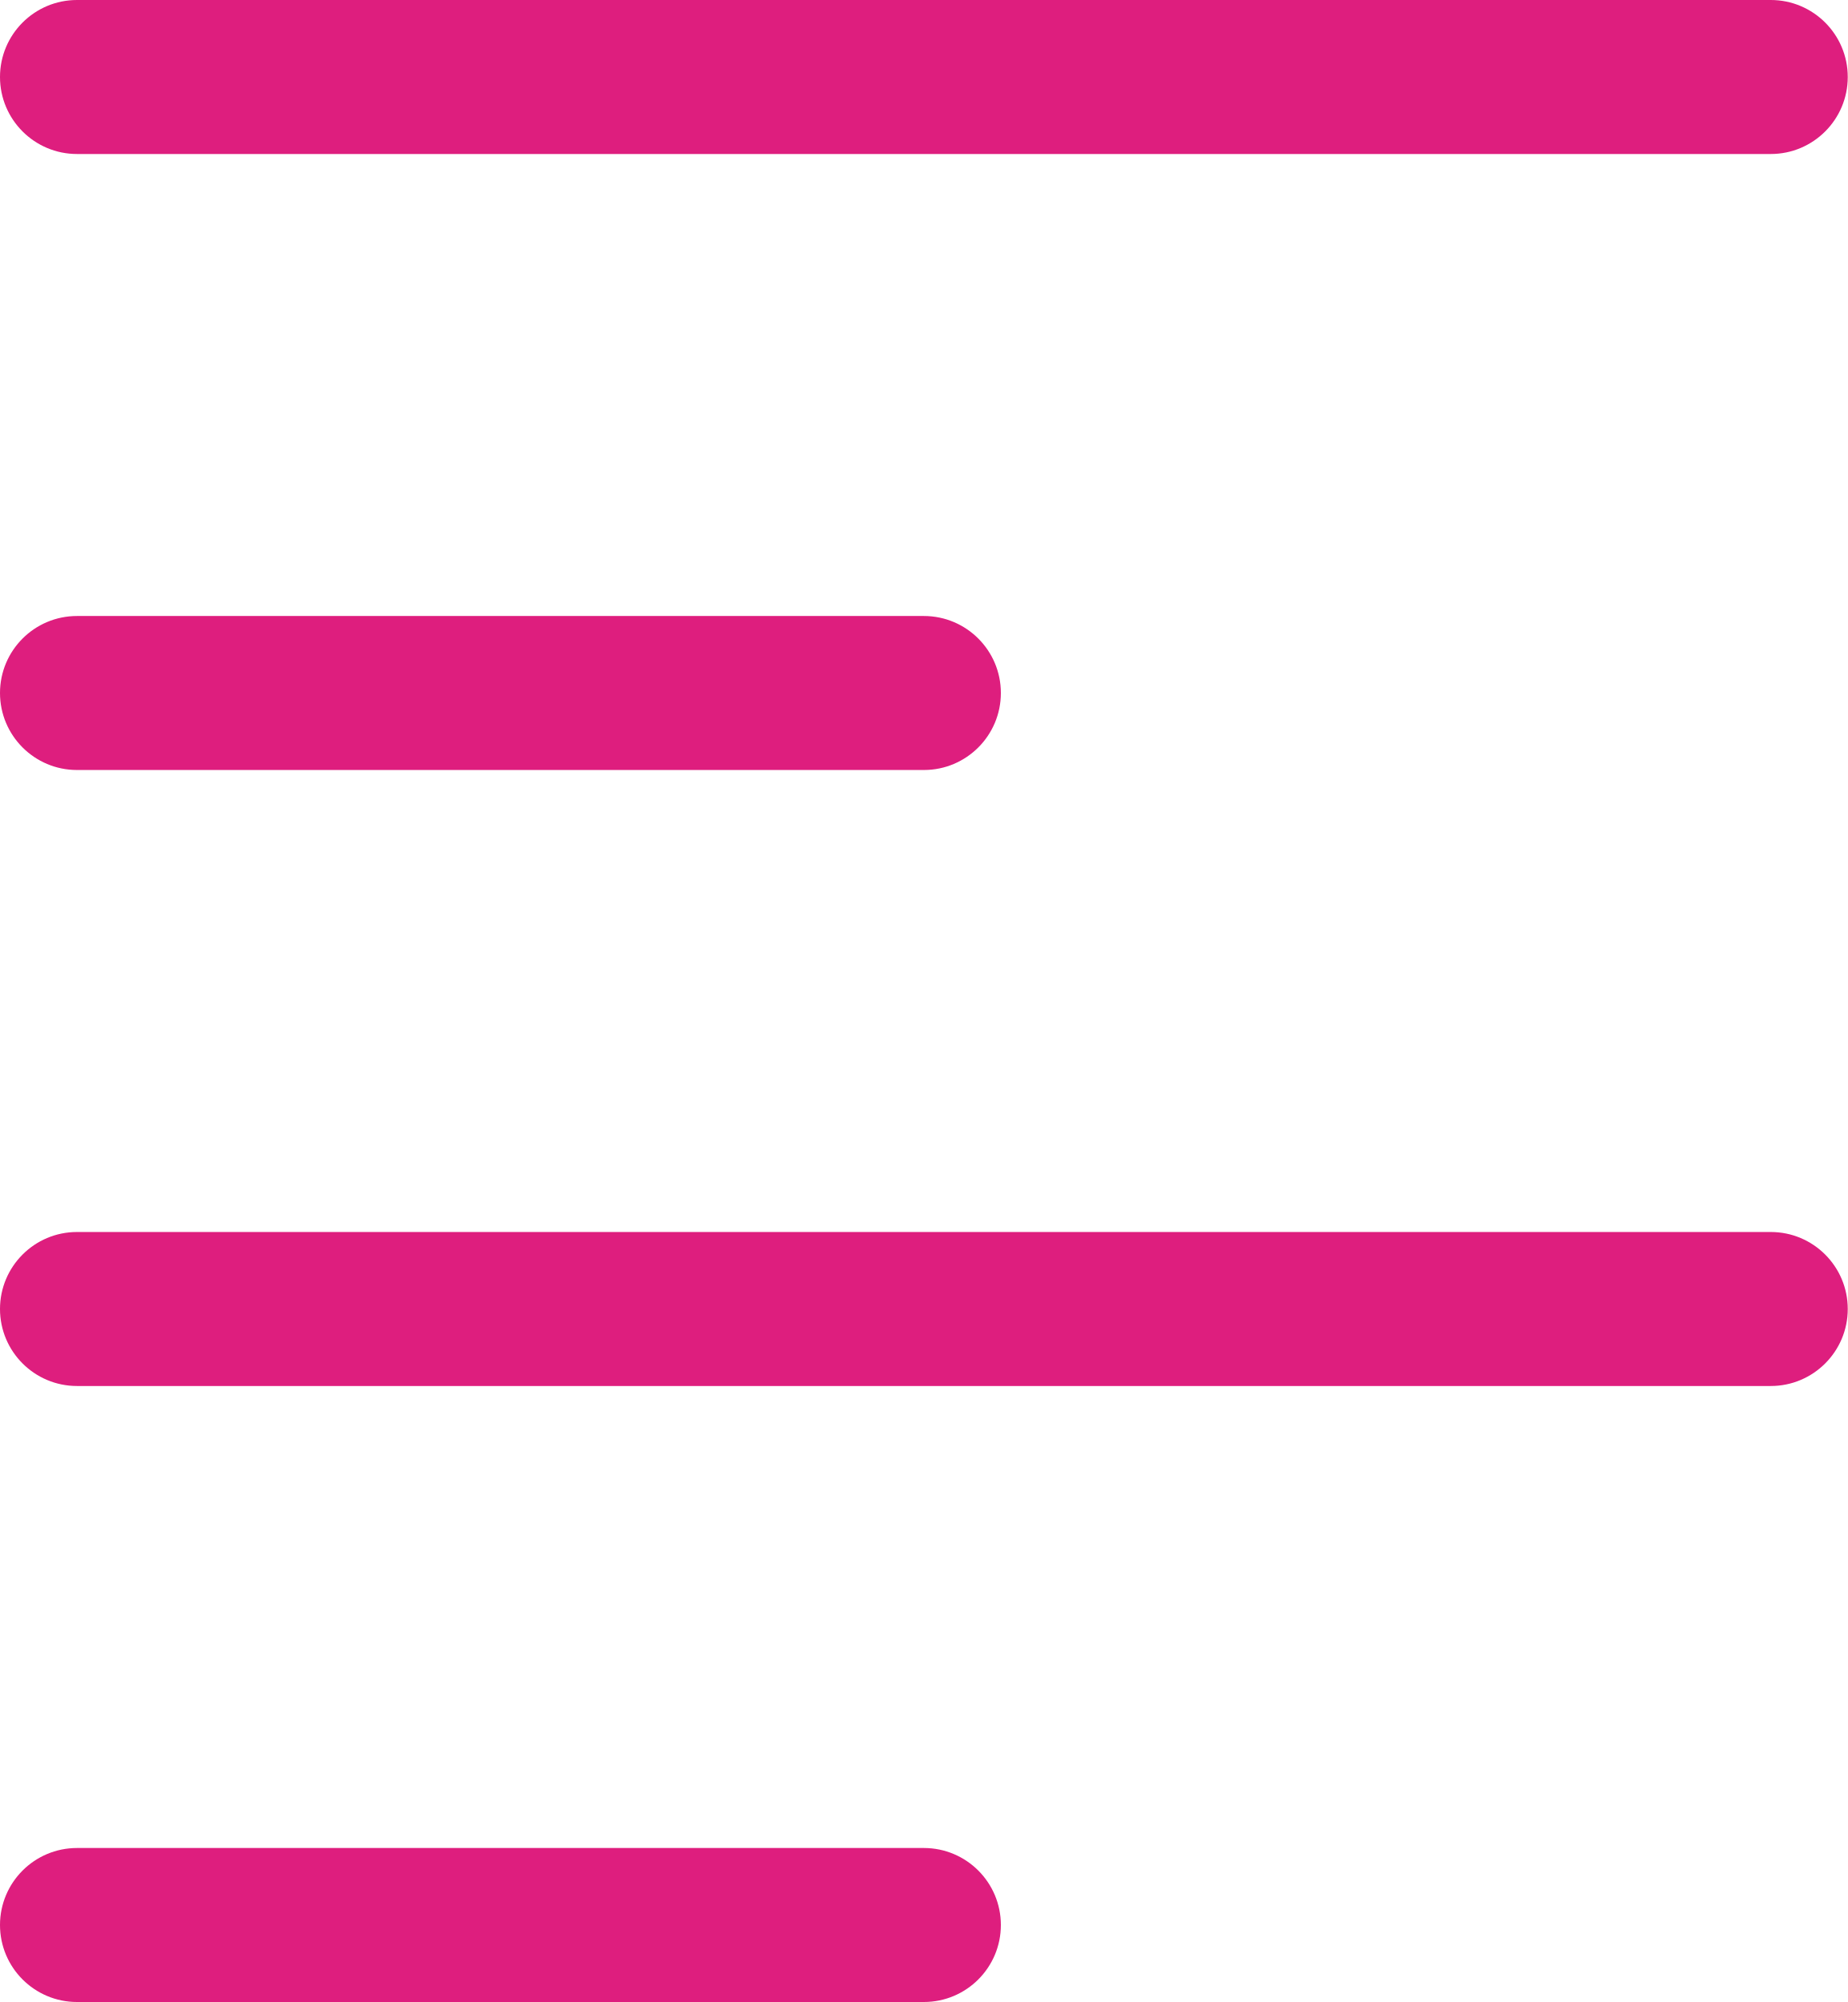
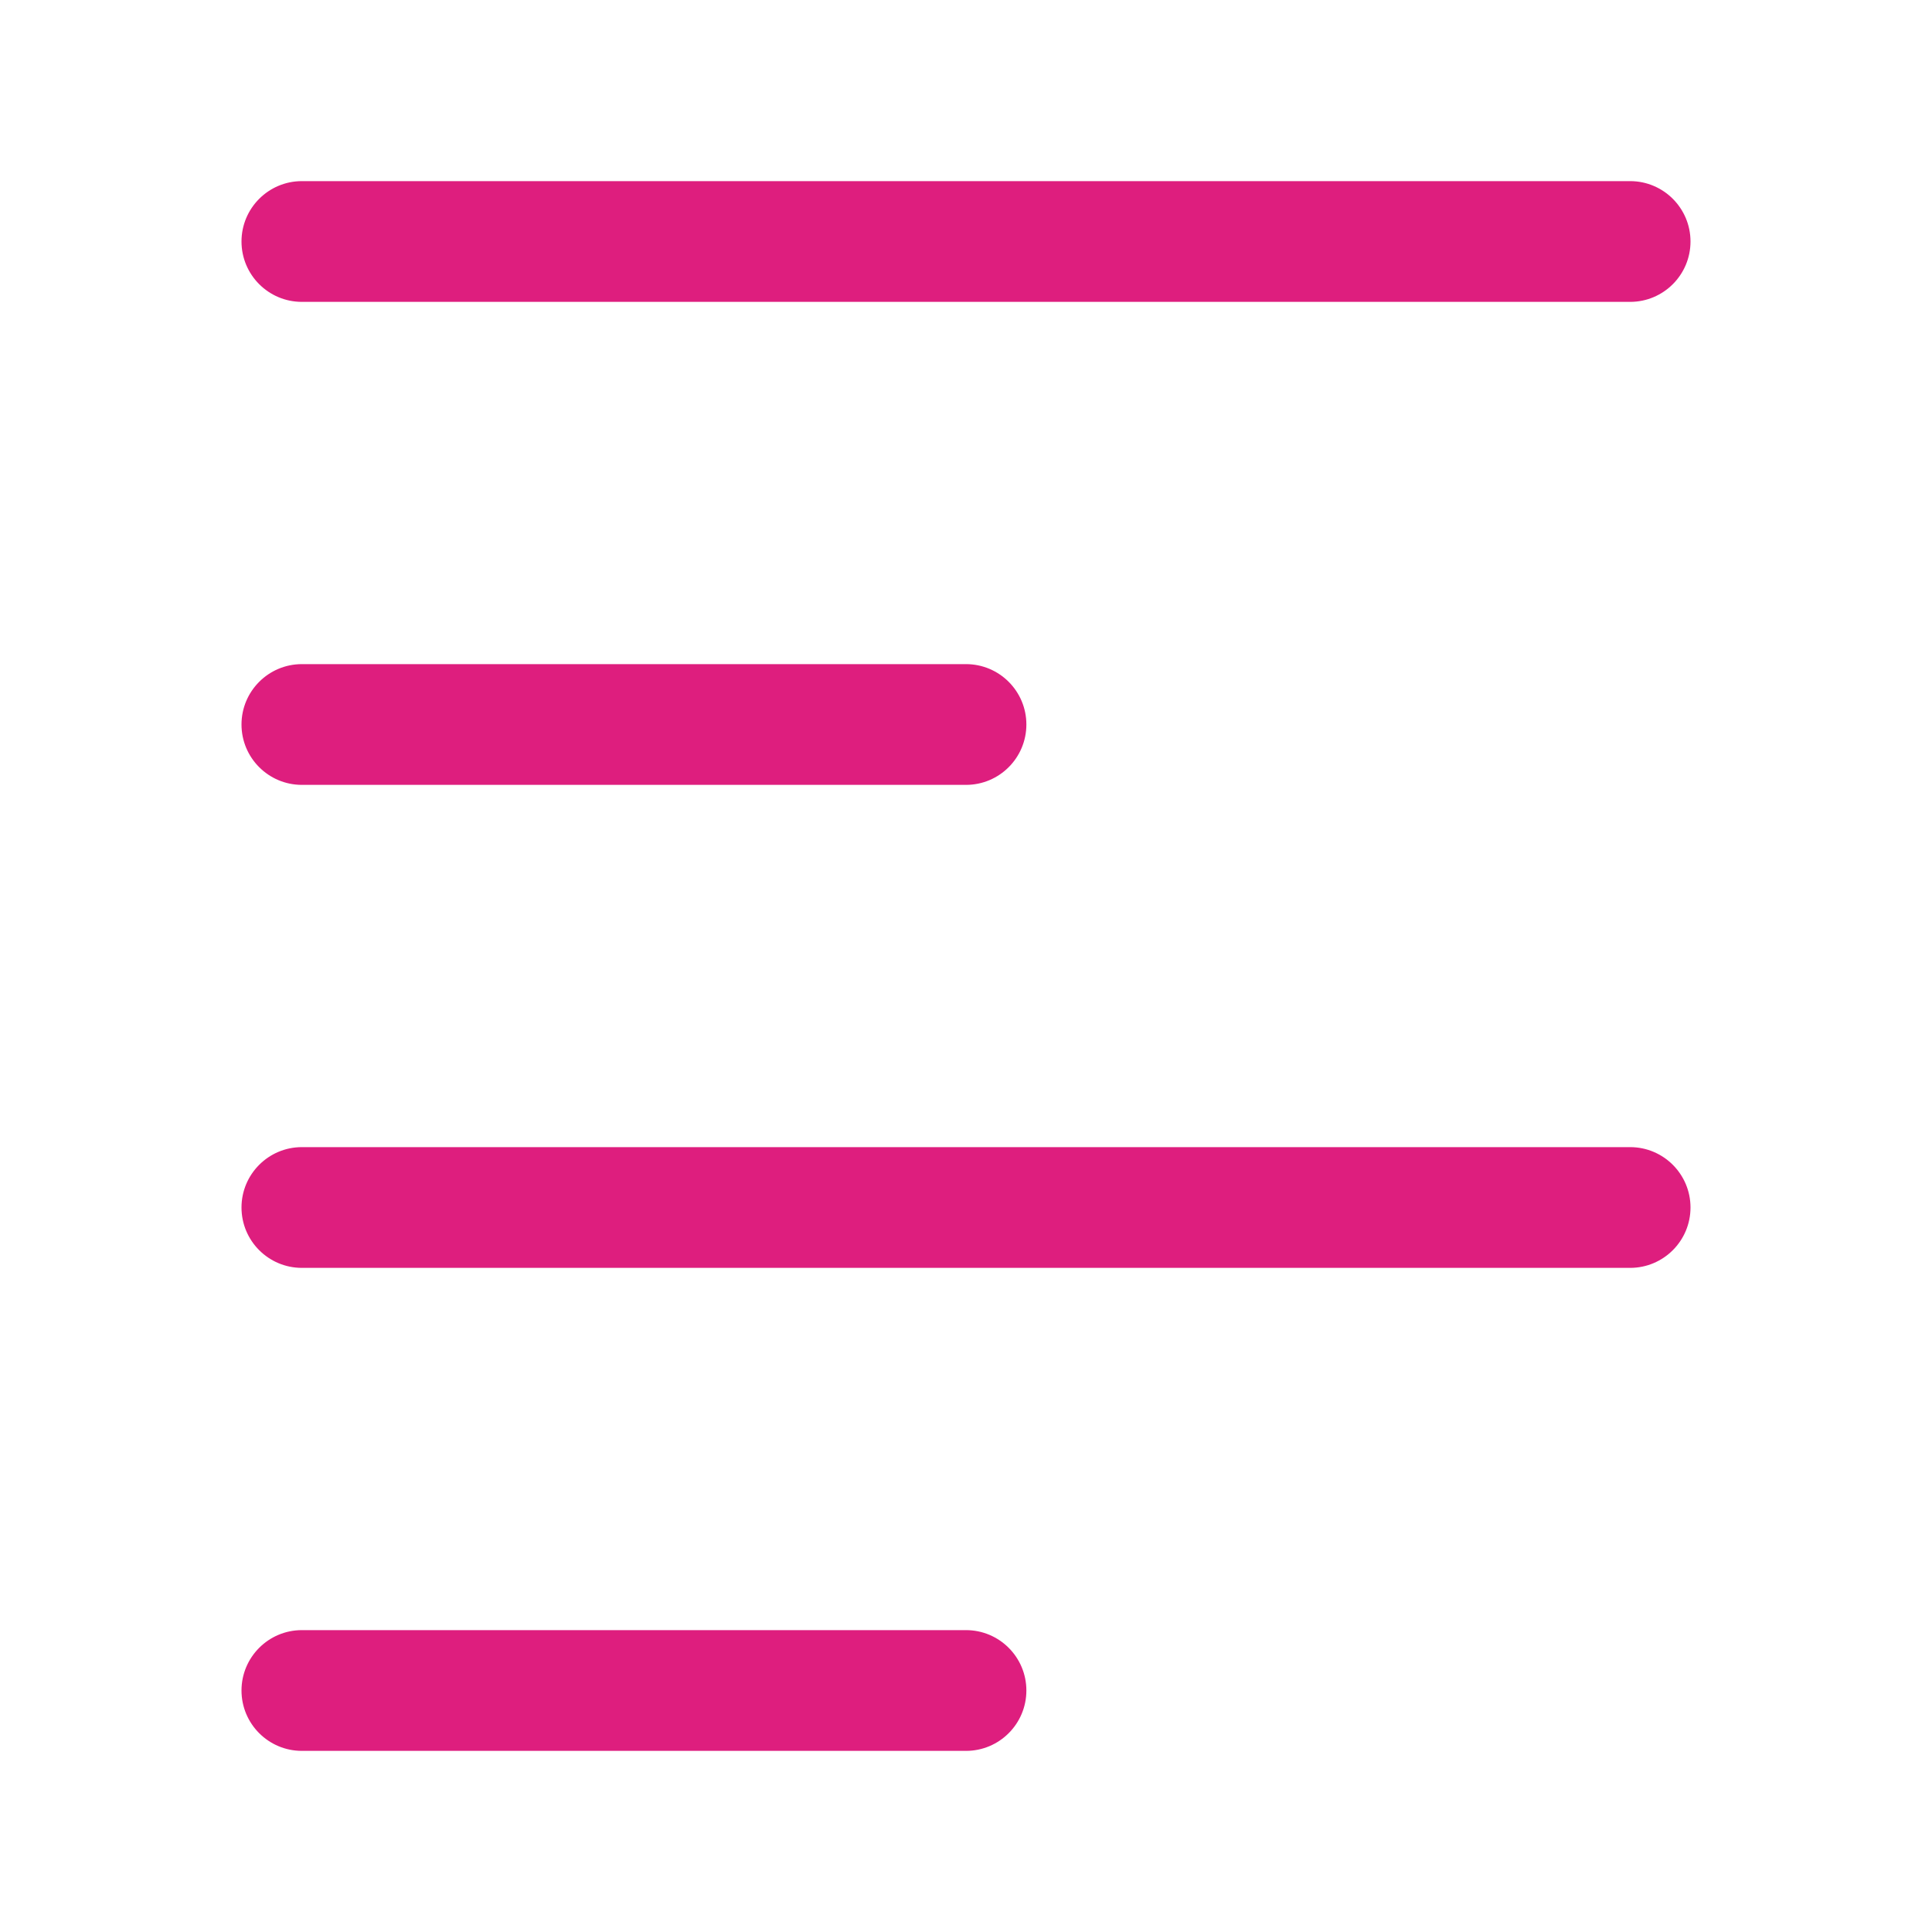
- <svg xmlns="http://www.w3.org/2000/svg" width="24" height="26" viewBox="0 0 24 26" fill="none">
-   <path d="M24 1C24 1.552 23.552 2 23 2H1C0.448 2 0 1.552 0 1C0 0.448 0.448 0 1 0H23C23.552 0 24 0.448 24 1Z" fill="#DE1E7E" />
-   <path d="M23 18C23.552 18 24 17.552 24 17C24 16.448 23.552 16 23 16H1C0.448 16 0 16.448 0 17C0 17.552 0.448 18 1 18H23Z" fill="#DE1E7E" />
-   <path d="M12 26C12.552 26 13 25.552 13 25C13 24.448 12.552 24 12 24L1 24C0.448 24 0 24.448 0 25C0 25.552 0.448 26 1 26L12 26Z" fill="#DE1E7E" />
-   <path d="M12 10C12.552 10 13 9.552 13 9C13 8.448 12.552 8 12 8H1C0.448 8 0 8.448 0 9C0 9.552 0.448 10 1 10H12Z" fill="#DE1E7E" />
+ <svg xmlns="http://www.w3.org/2000/svg" width="32" height="32" viewBox="0 0 32 32" fill="none">
+   <path d="M28 4C28 4.552 27.552 5 27 5H5C4.448 5 4 4.552 4 4C4 3.448 4.448 3 5 3H27C27.552 3 28 3.448 28 4Z" fill="#DE1E7E" />
+   <path d="M27 21C27.552 21 28 20.552 28 20C28 19.448 27.552 19 27 19H5C4.448 19 4 19.448 4 20C4 20.552 4.448 21 5 21H27Z" fill="#DE1E7E" />
+   <path d="M16 29C16.552 29 17 28.552 17 28C17 27.448 16.552 27 16 27L5 27C4.448 27 4 27.448 4 28C4 28.552 4.448 29 5 29L16 29Z" fill="#DE1E7E" />
+   <path d="M16 13C16.552 13 17 12.552 17 12C17 11.448 16.552 11 16 11H5C4.448 11 4 11.448 4 12C4 12.552 4.448 13 5 13H16Z" fill="#DE1E7E" />
</svg>
